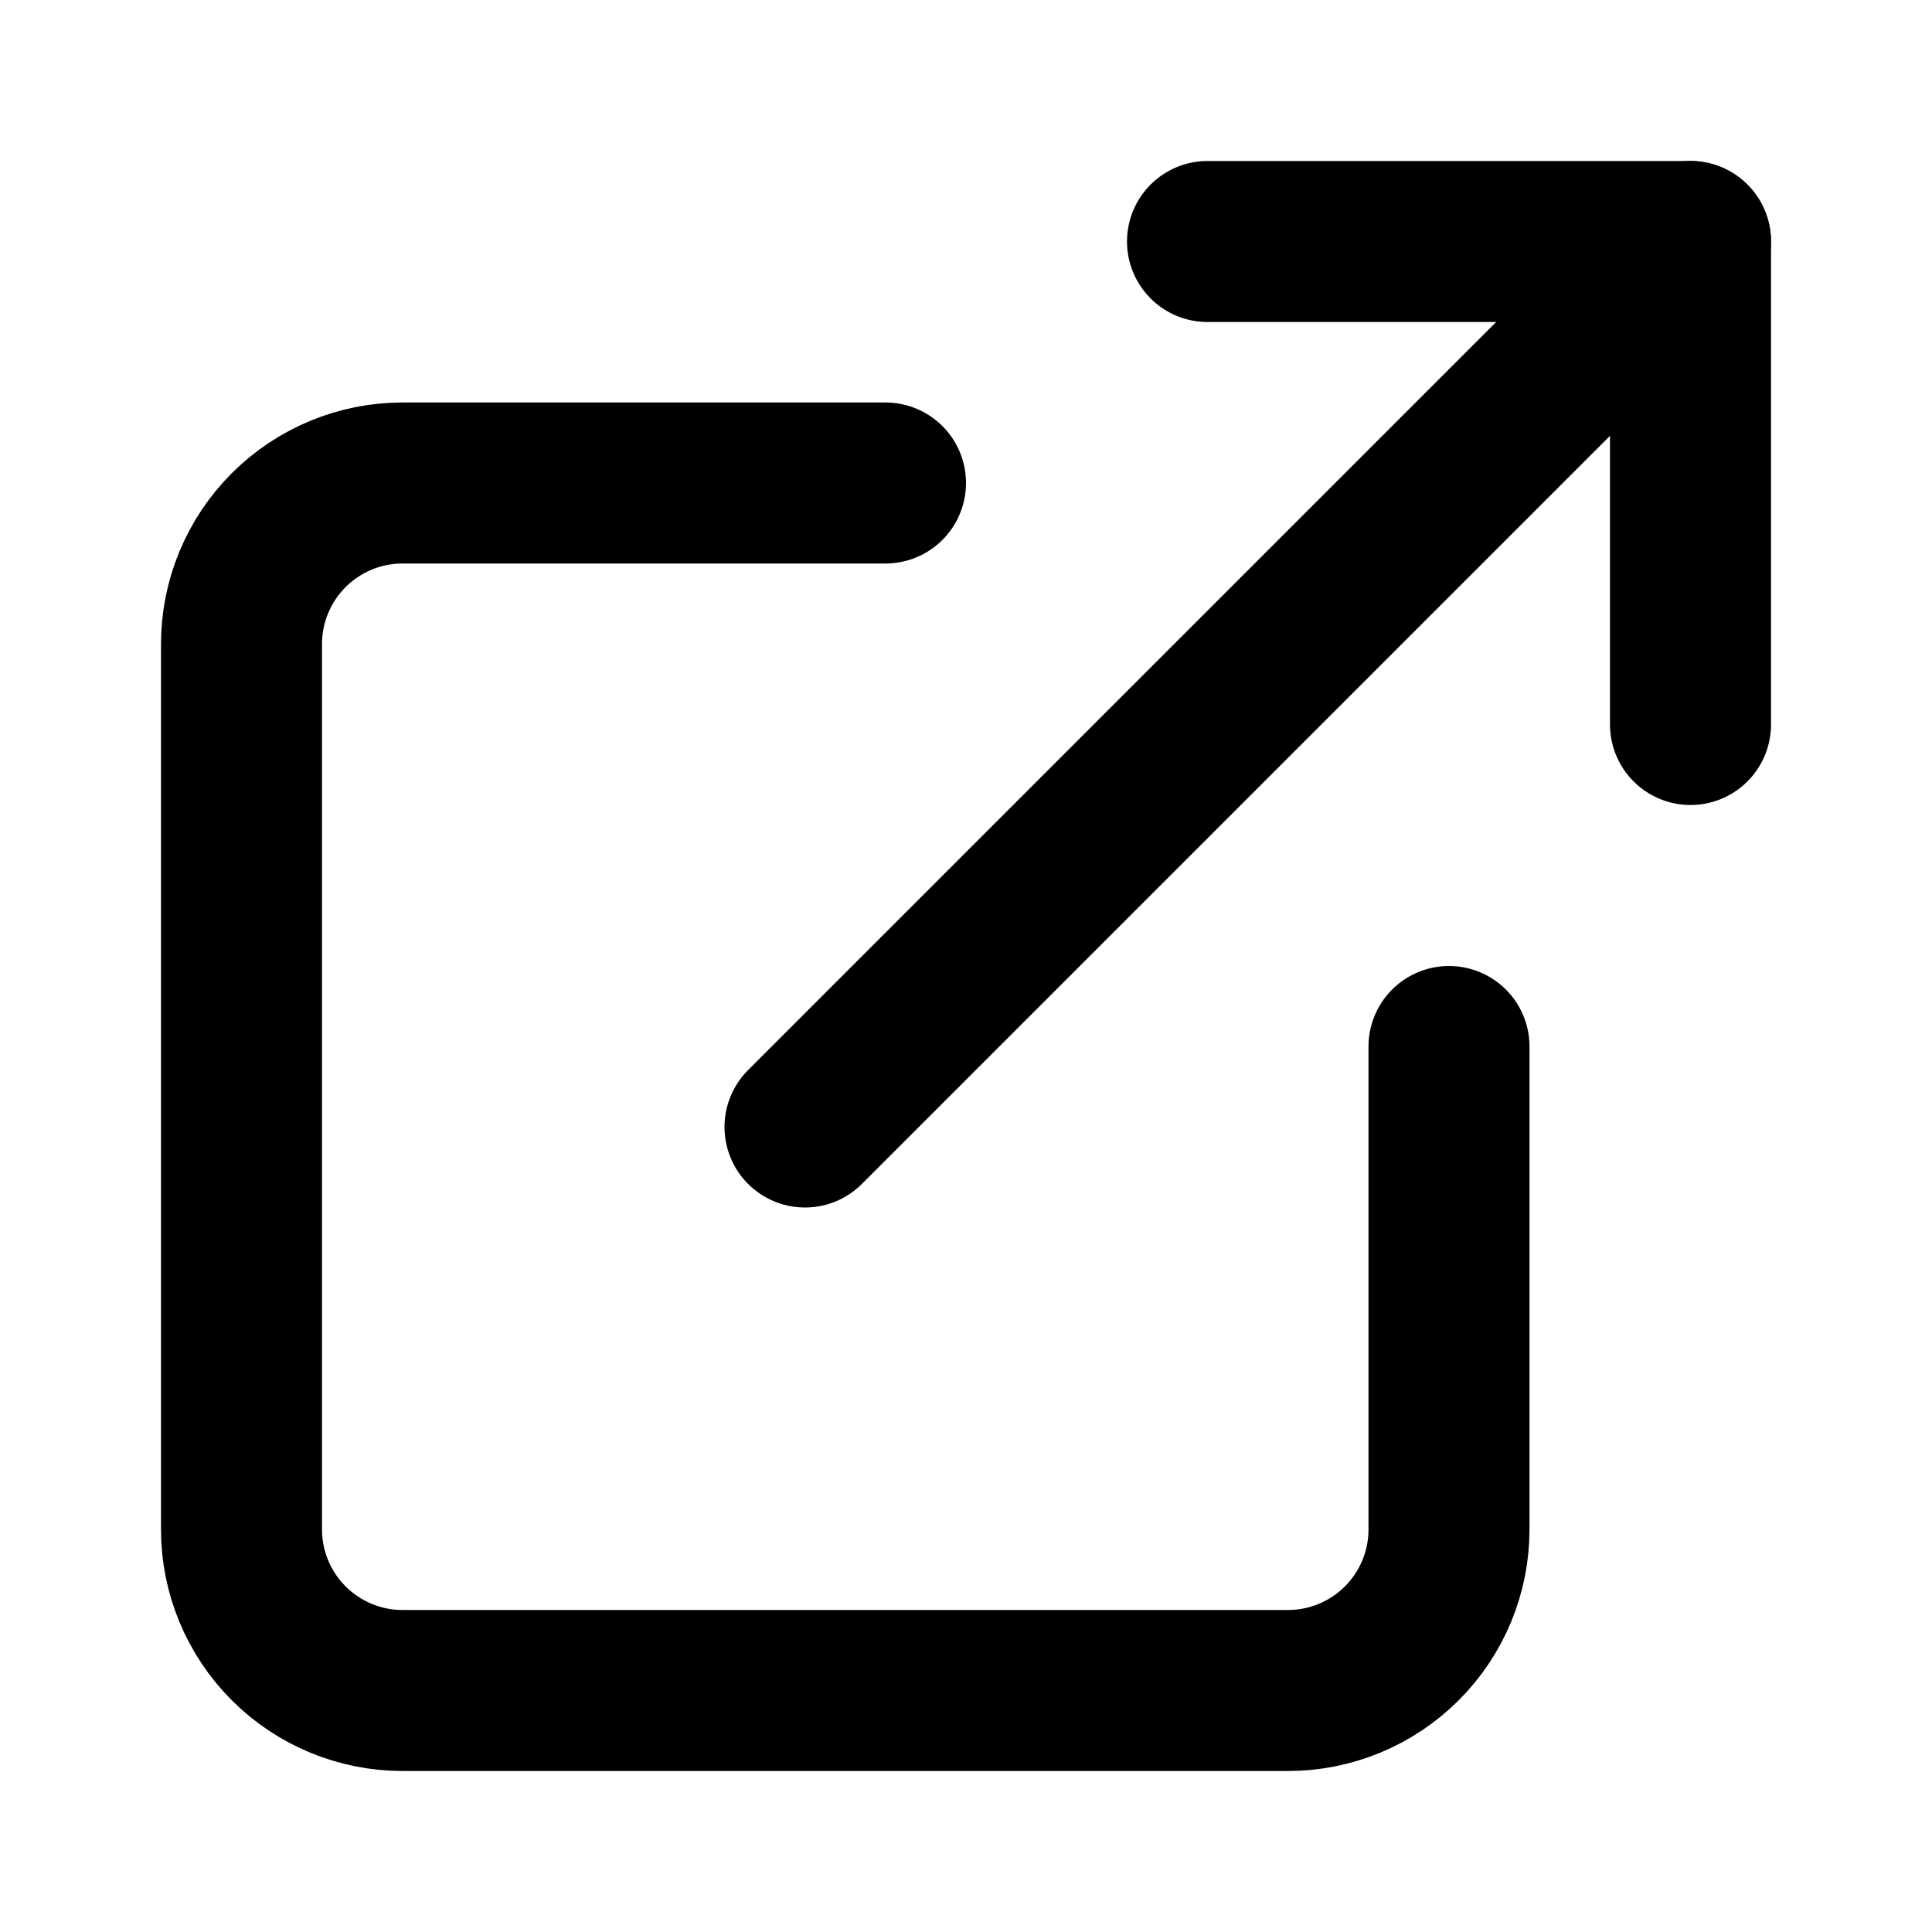
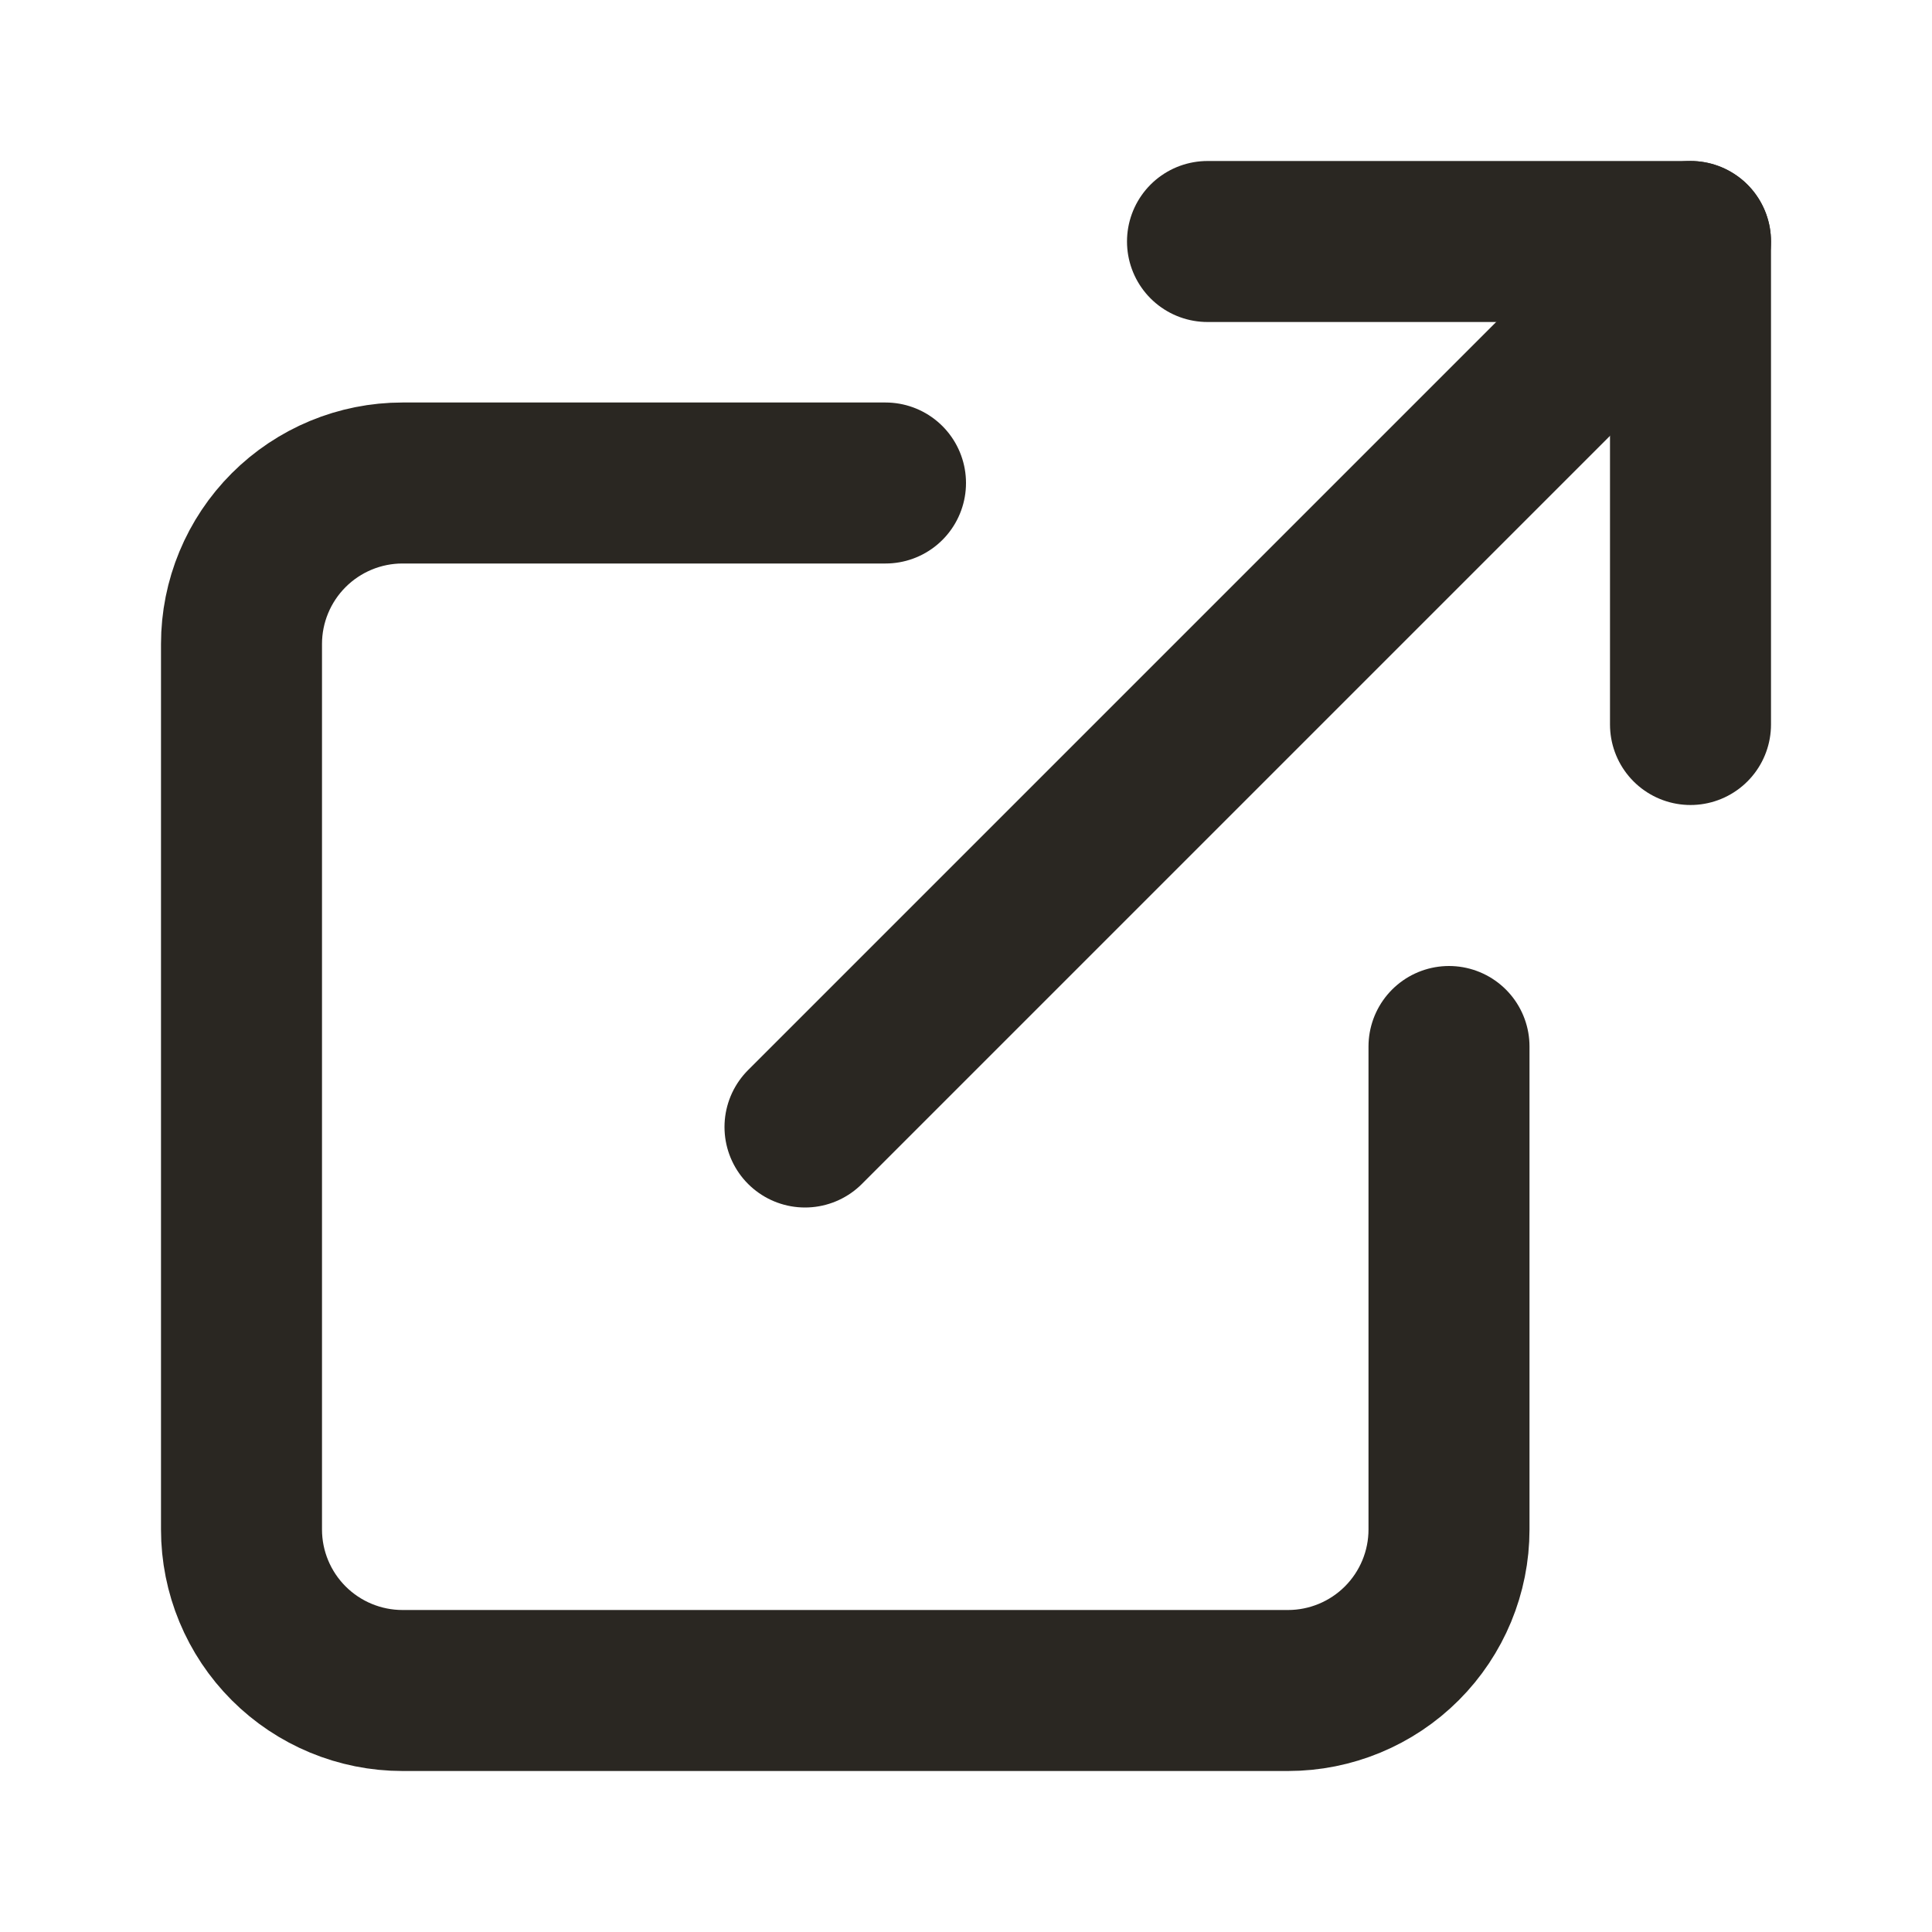
<svg xmlns="http://www.w3.org/2000/svg" width="24" height="24" viewBox="0 0 24 24" fill="none">
-   <path d="M18 13V19C18 19.53 17.789 20.039 17.414 20.414C17.039 20.789 16.53 21 16 21H5C4.47 21 3.961 20.789 3.586 20.414C3.211 20.039 3 19.53 3 19V8C3 7.47 3.211 6.961 3.586 6.586C3.961 6.211 4.47 6 5 6H11" stroke="black" stroke-width="2" stroke-linecap="round" stroke-linejoin="round" />
-   <path d="M15 3H21V9" stroke="black" stroke-width="2" stroke-linecap="round" stroke-linejoin="round" />
-   <path d="M10 14L21 3" stroke="black" stroke-width="2" stroke-linecap="round" stroke-linejoin="round" />
+   <path d="M18 13V19C18 19.53 17.789 20.039 17.414 20.414C17.039 20.789 16.53 21 16 21H5C4.47 21 3.961 20.789 3.586 20.414C3.211 20.039 3 19.53 3 19V8C3 7.47 3.211 6.961 3.586 6.586C3.961 6.211 4.47 6 5 6H11" stroke="#2a2722" stroke-width="2" stroke-linecap="round" stroke-linejoin="round" />
+   <path d="M15 3H21V9" stroke="#2a2722" stroke-width="2" stroke-linecap="round" stroke-linejoin="round" />
+   <path d="M10 14L21 3" stroke="#2a2722" stroke-width="2" stroke-linecap="round" stroke-linejoin="round" />
</svg>
